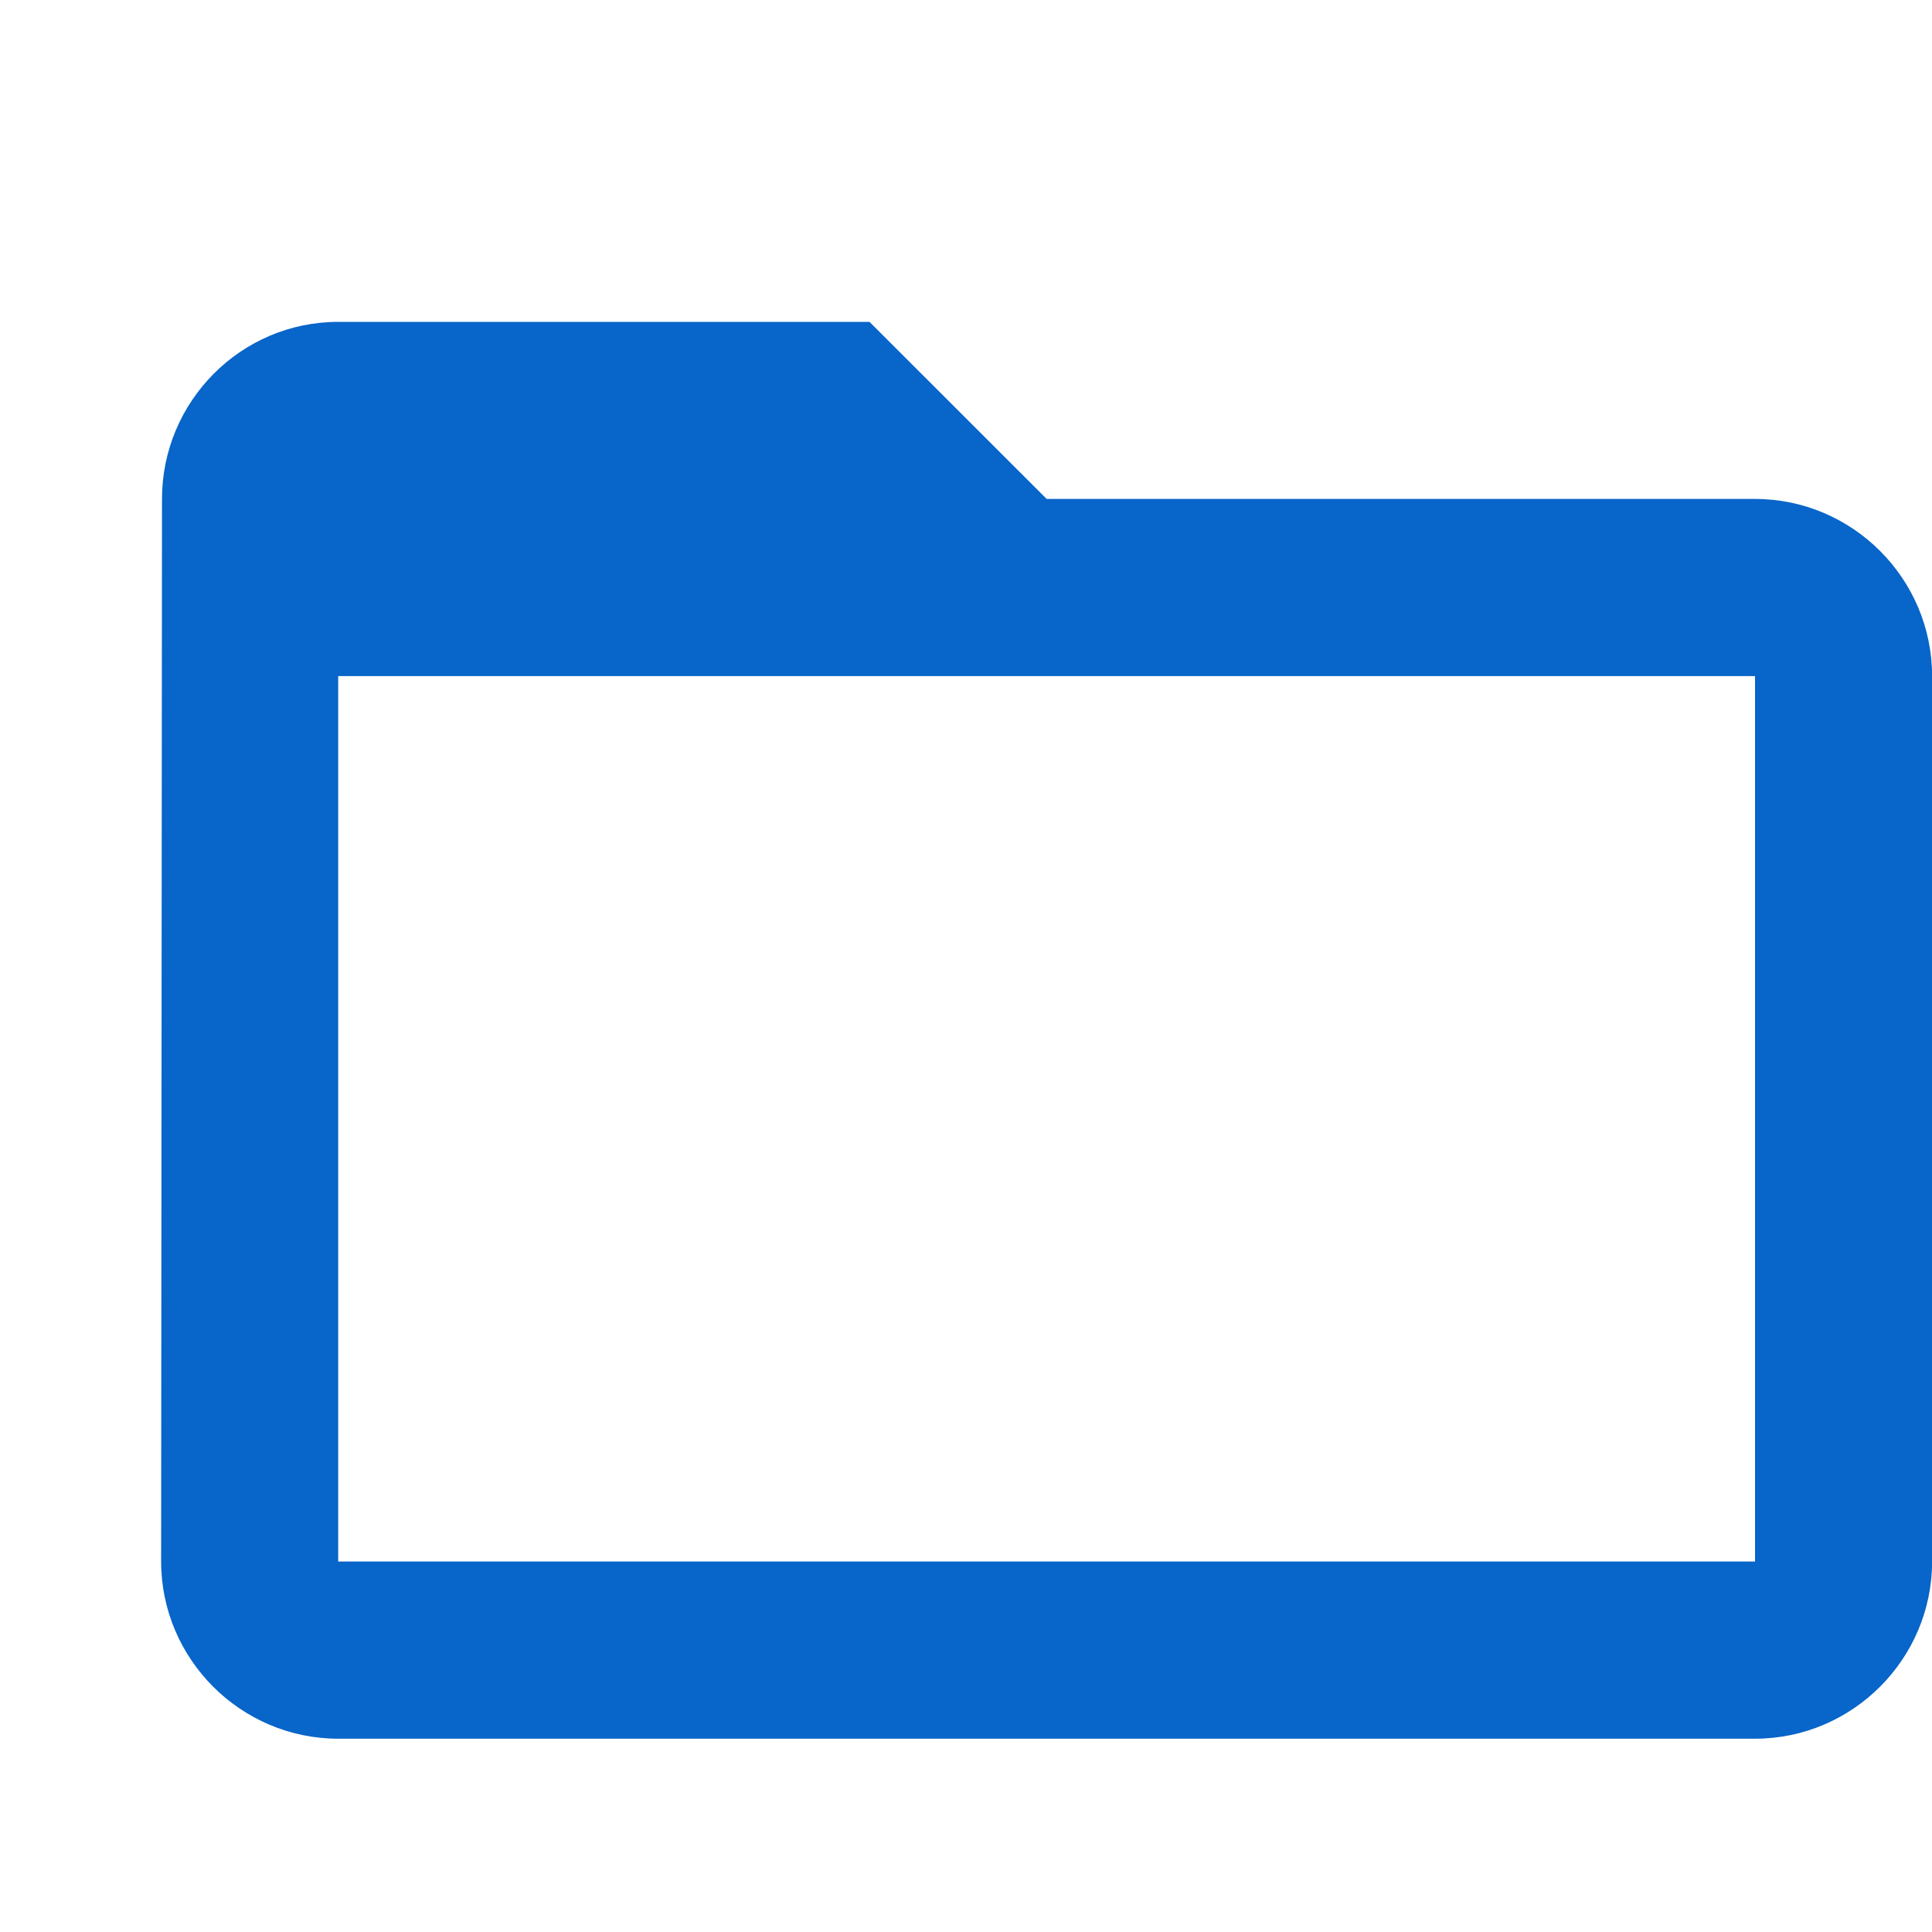
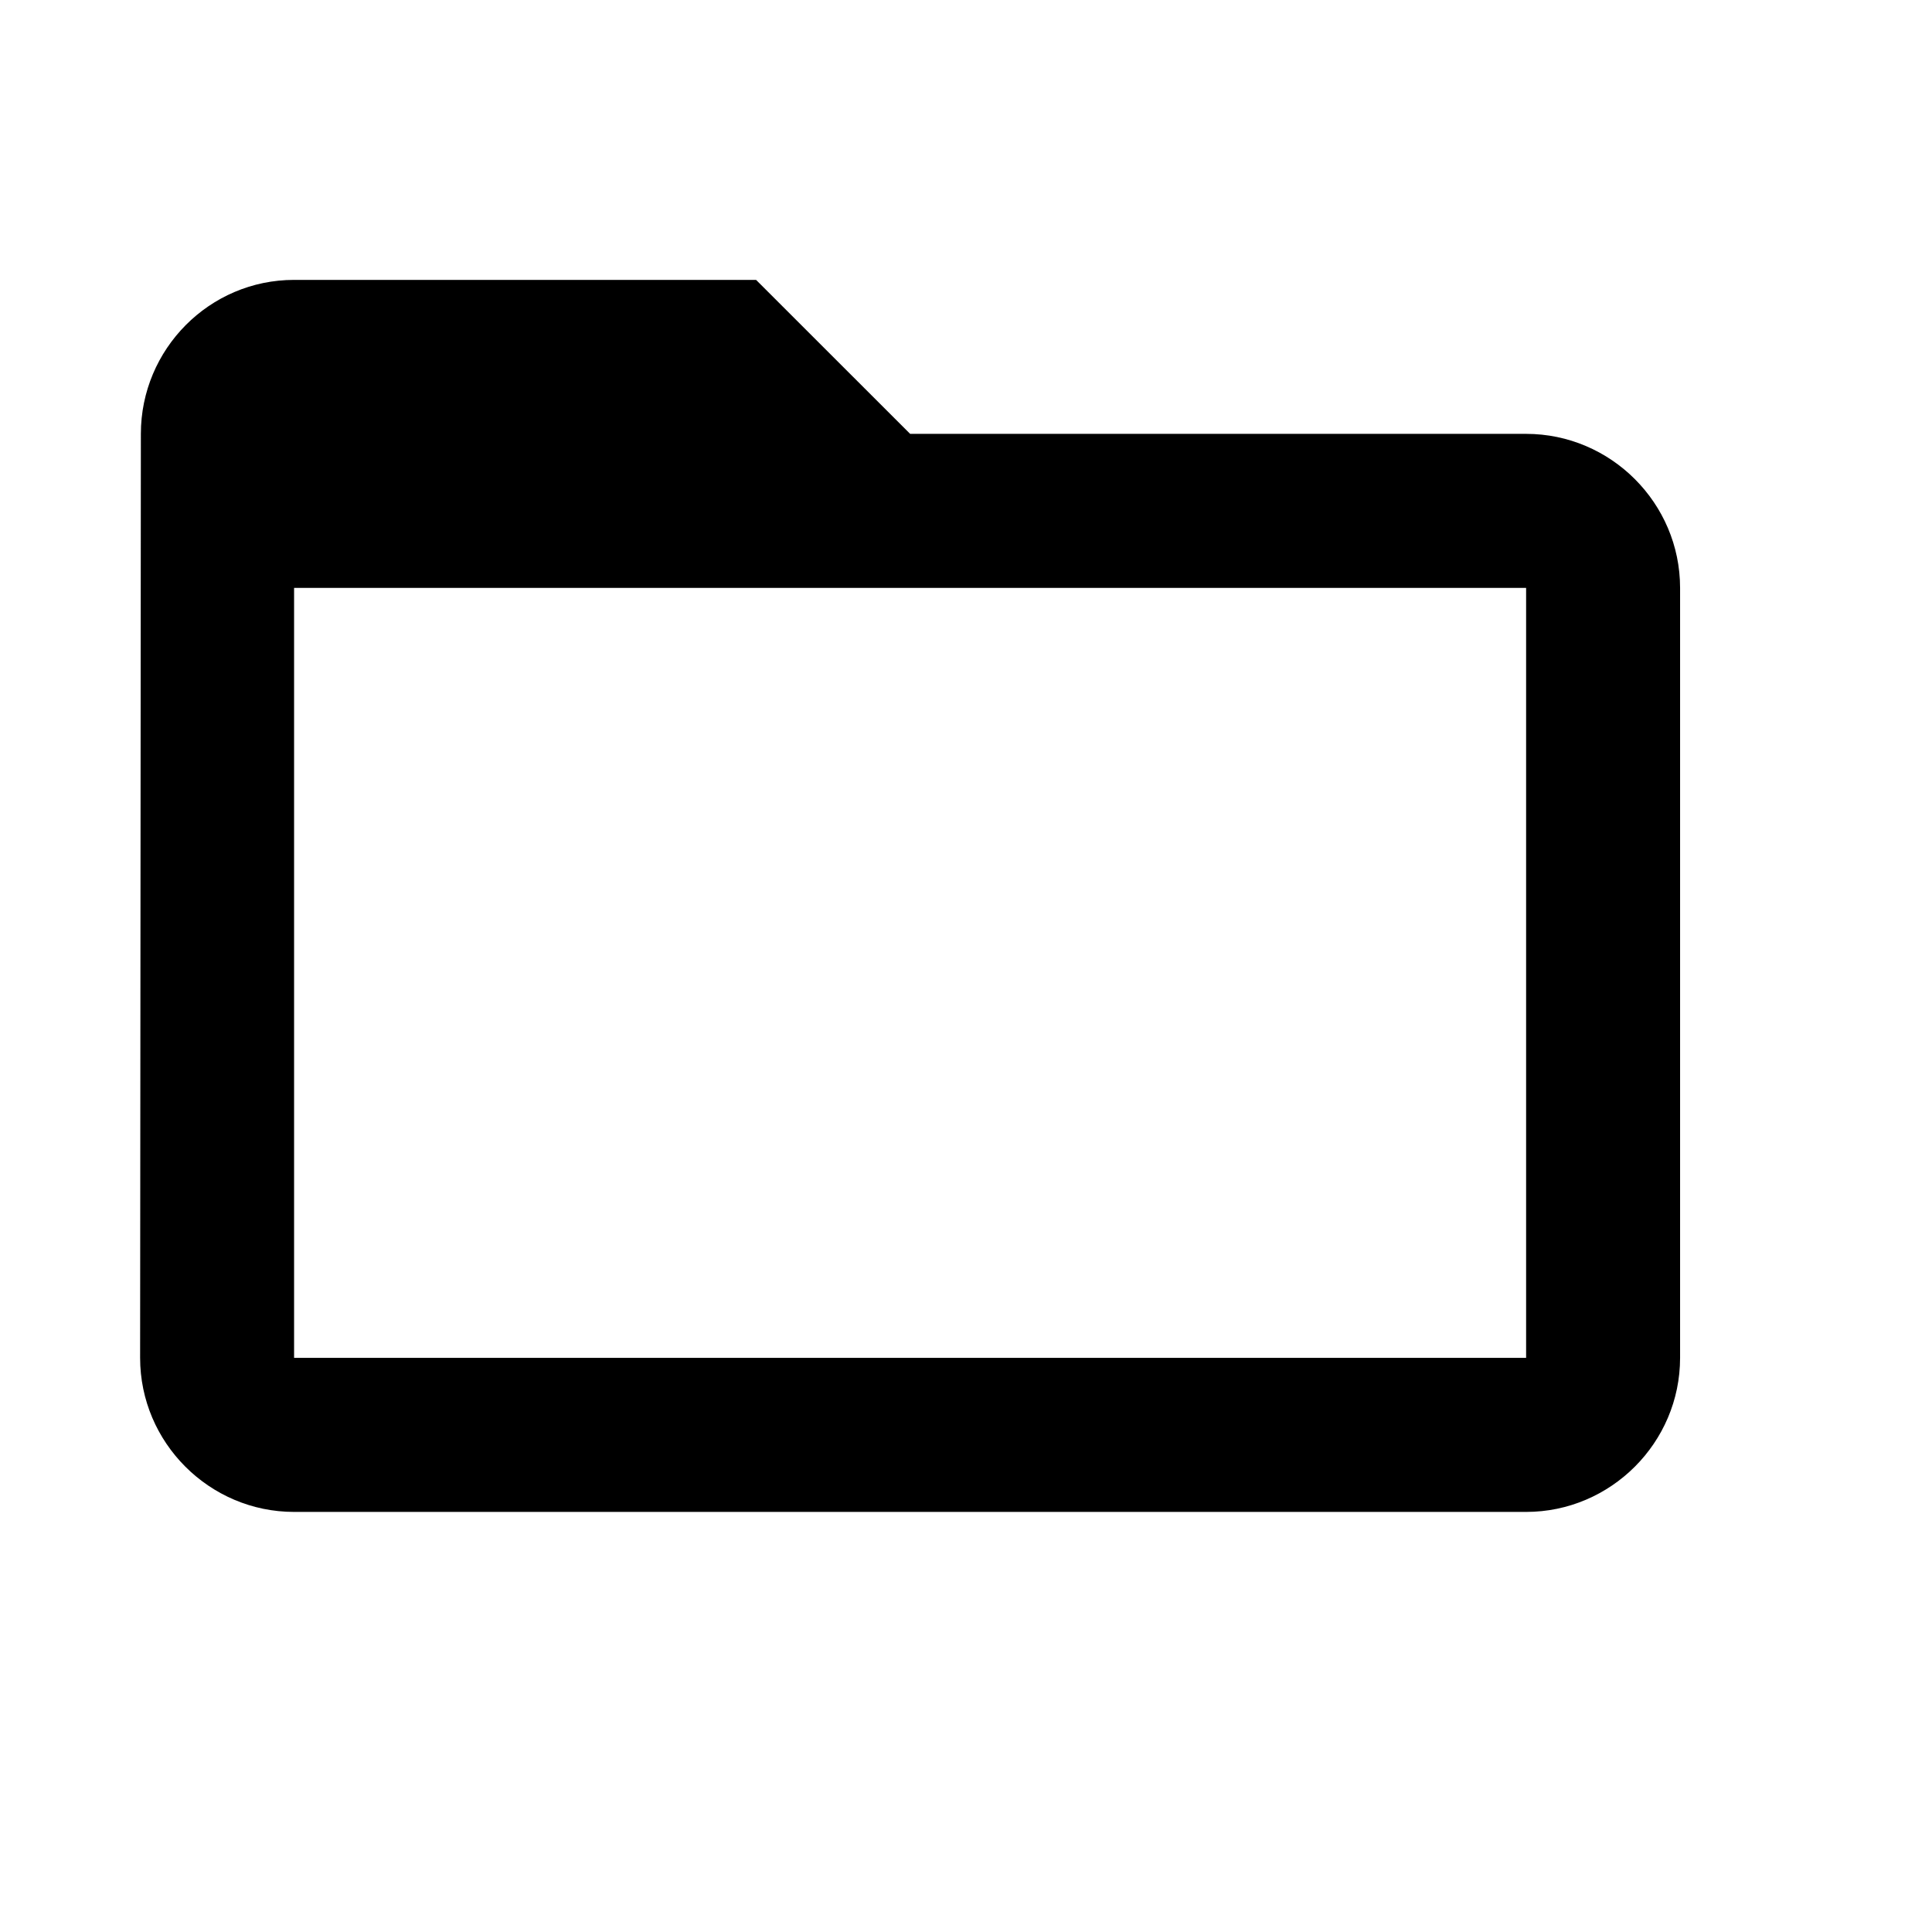
- <svg xmlns="http://www.w3.org/2000/svg" width="20" height="20" viewBox="0 0 20 20" fill="none">
-   <path fill-rule="evenodd" clip-rule="evenodd" d="M10.835 5.165H18.168C19.176 5.165 20.001 5.99 20.001 6.999V16.165C20.001 17.174 19.176 17.999 18.168 17.999H3.501C2.493 17.999 1.668 17.174 1.668 16.165L1.677 5.165C1.677 4.157 2.493 3.332 3.501 3.332H9.001L10.835 5.165ZM3.501 16.165H18.168V6.999H3.501V16.165Z" fill="#0865C9" />
+ <svg xmlns="http://www.w3.org/2000/svg" width="23" height="23" viewBox="0 0 23 23" id="dataset">
+   <path fill-rule="evenodd" clip-rule="evenodd" d="M10.835 5.165H18.168C19.176 5.165 20.001 5.99 20.001 6.999V16.165C20.001 17.174 19.176 17.999 18.168 17.999H3.501C2.493 17.999 1.668 17.174 1.668 16.165L1.677 5.165C1.677 4.157 2.493 3.332 3.501 3.332H9.001L10.835 5.165ZM3.501 16.165H18.168V6.999H3.501V16.165Z" />
</svg>
